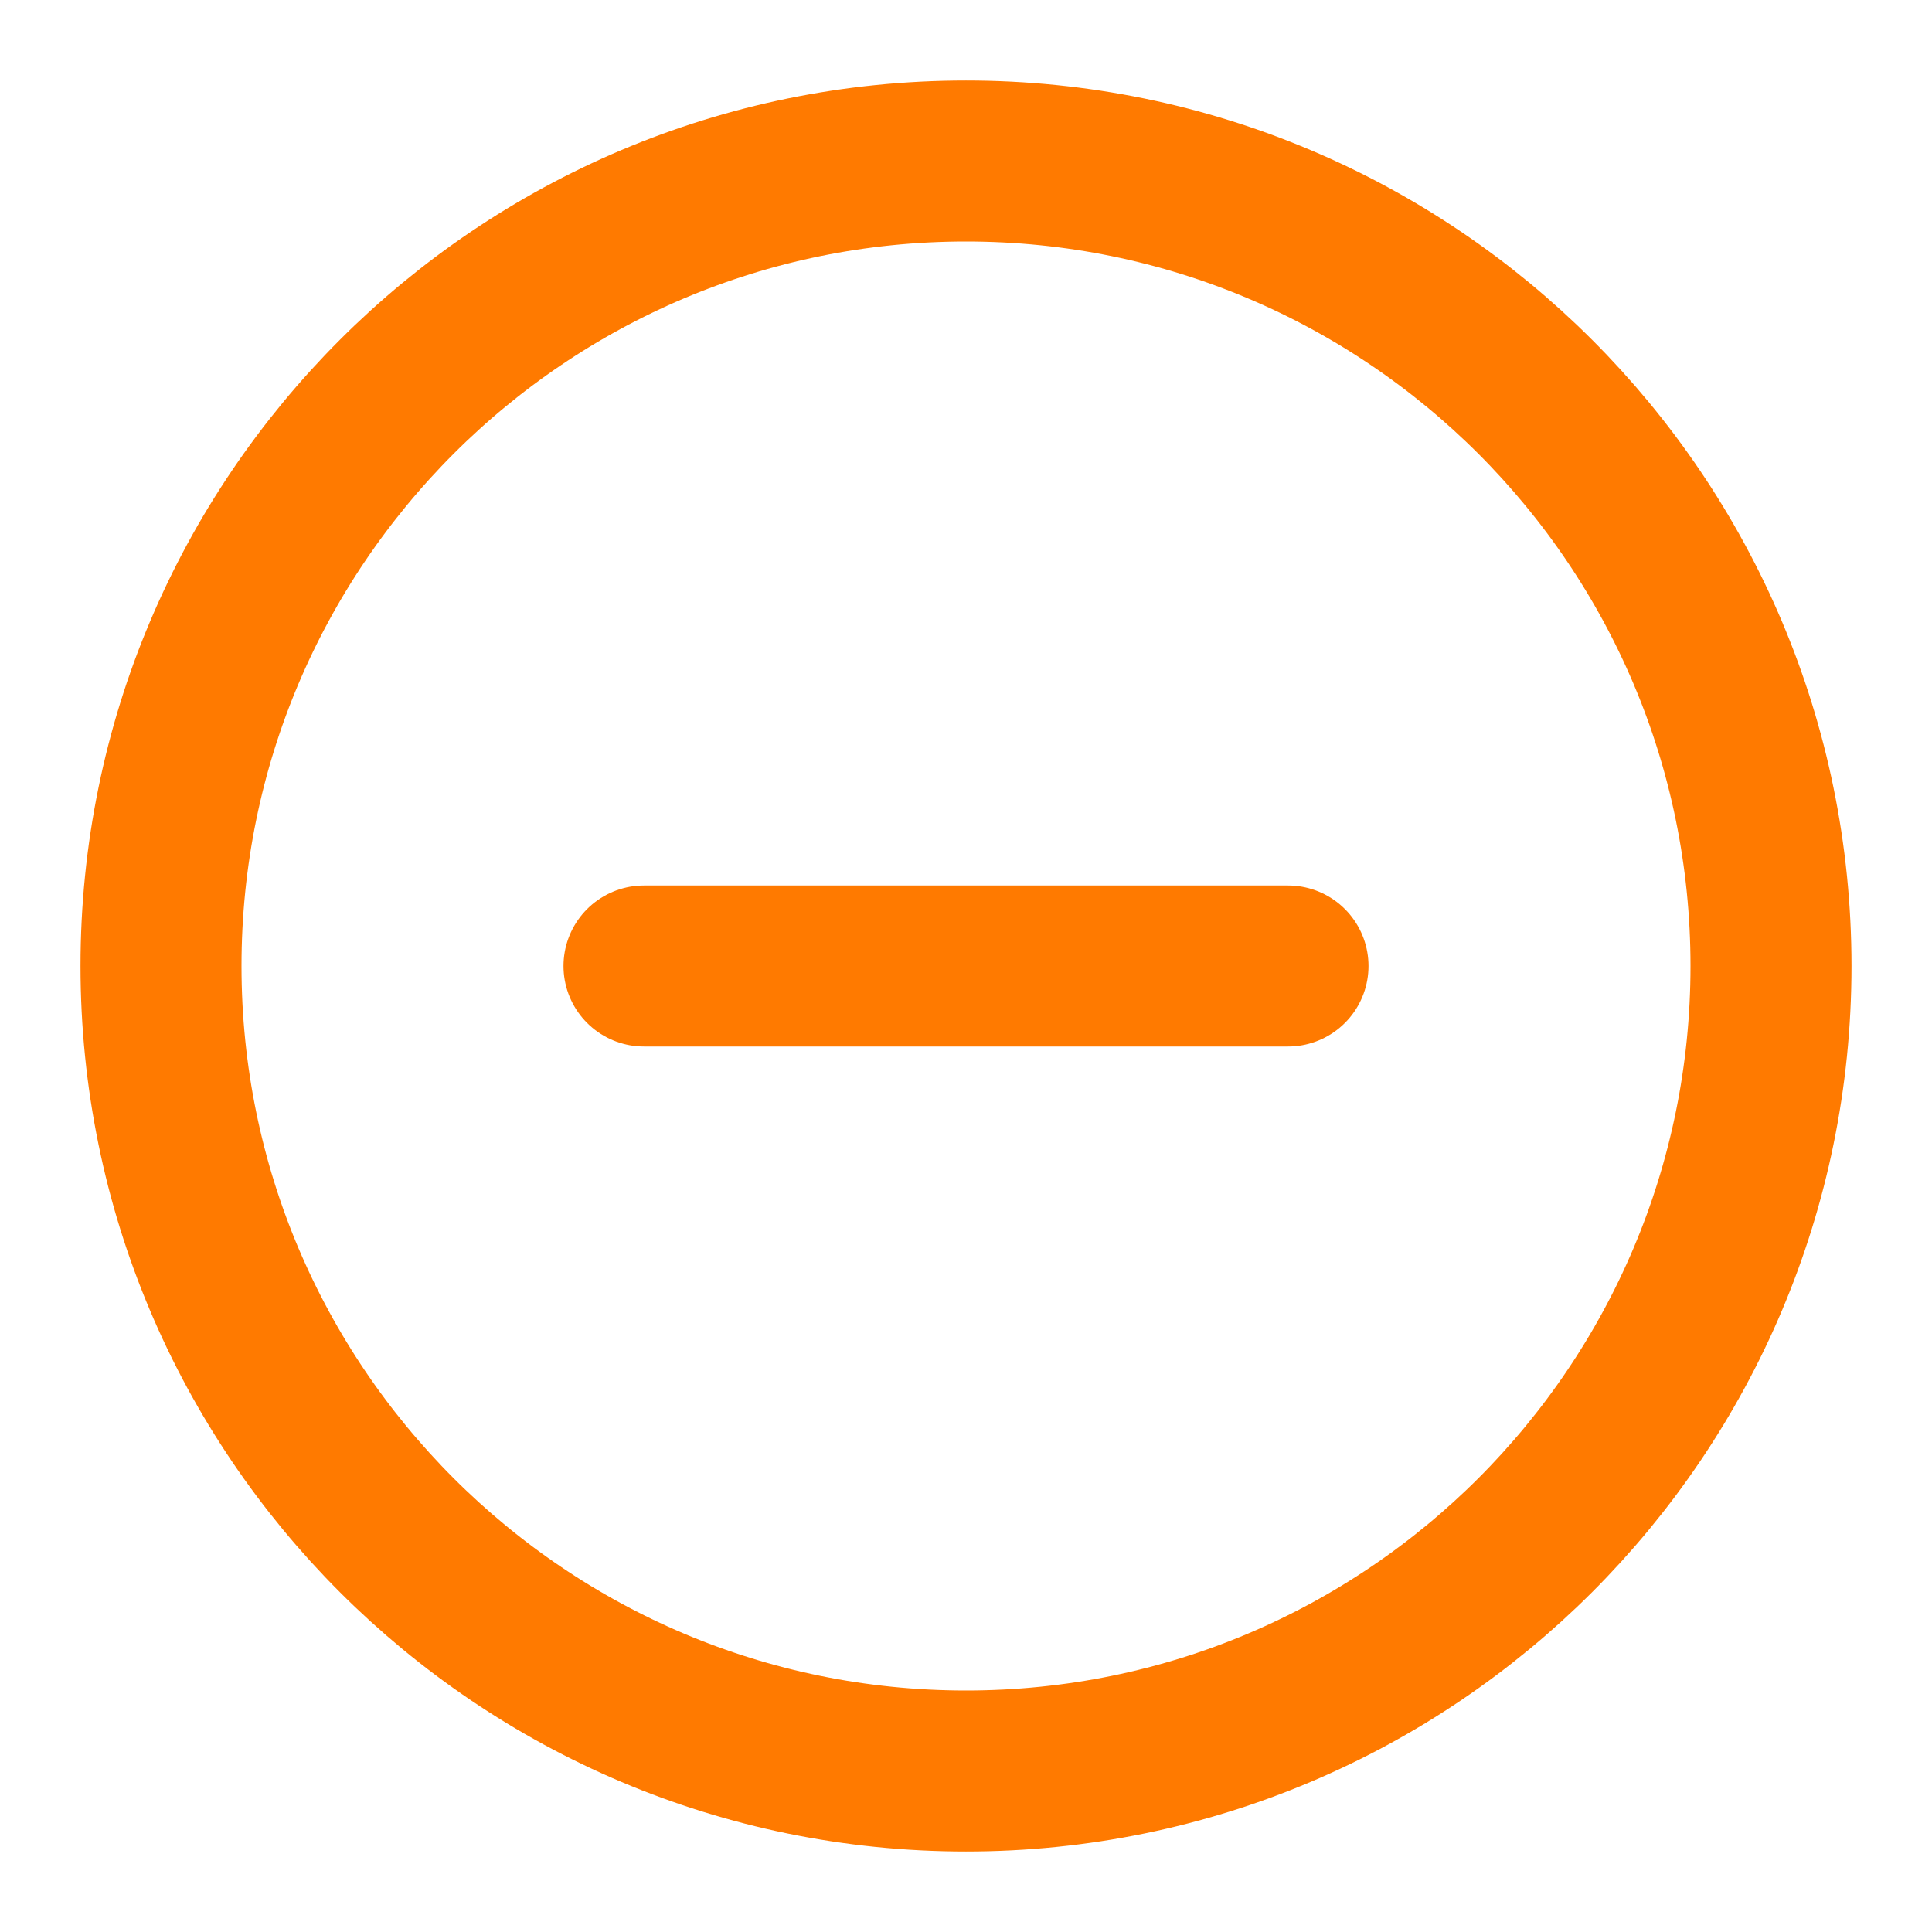
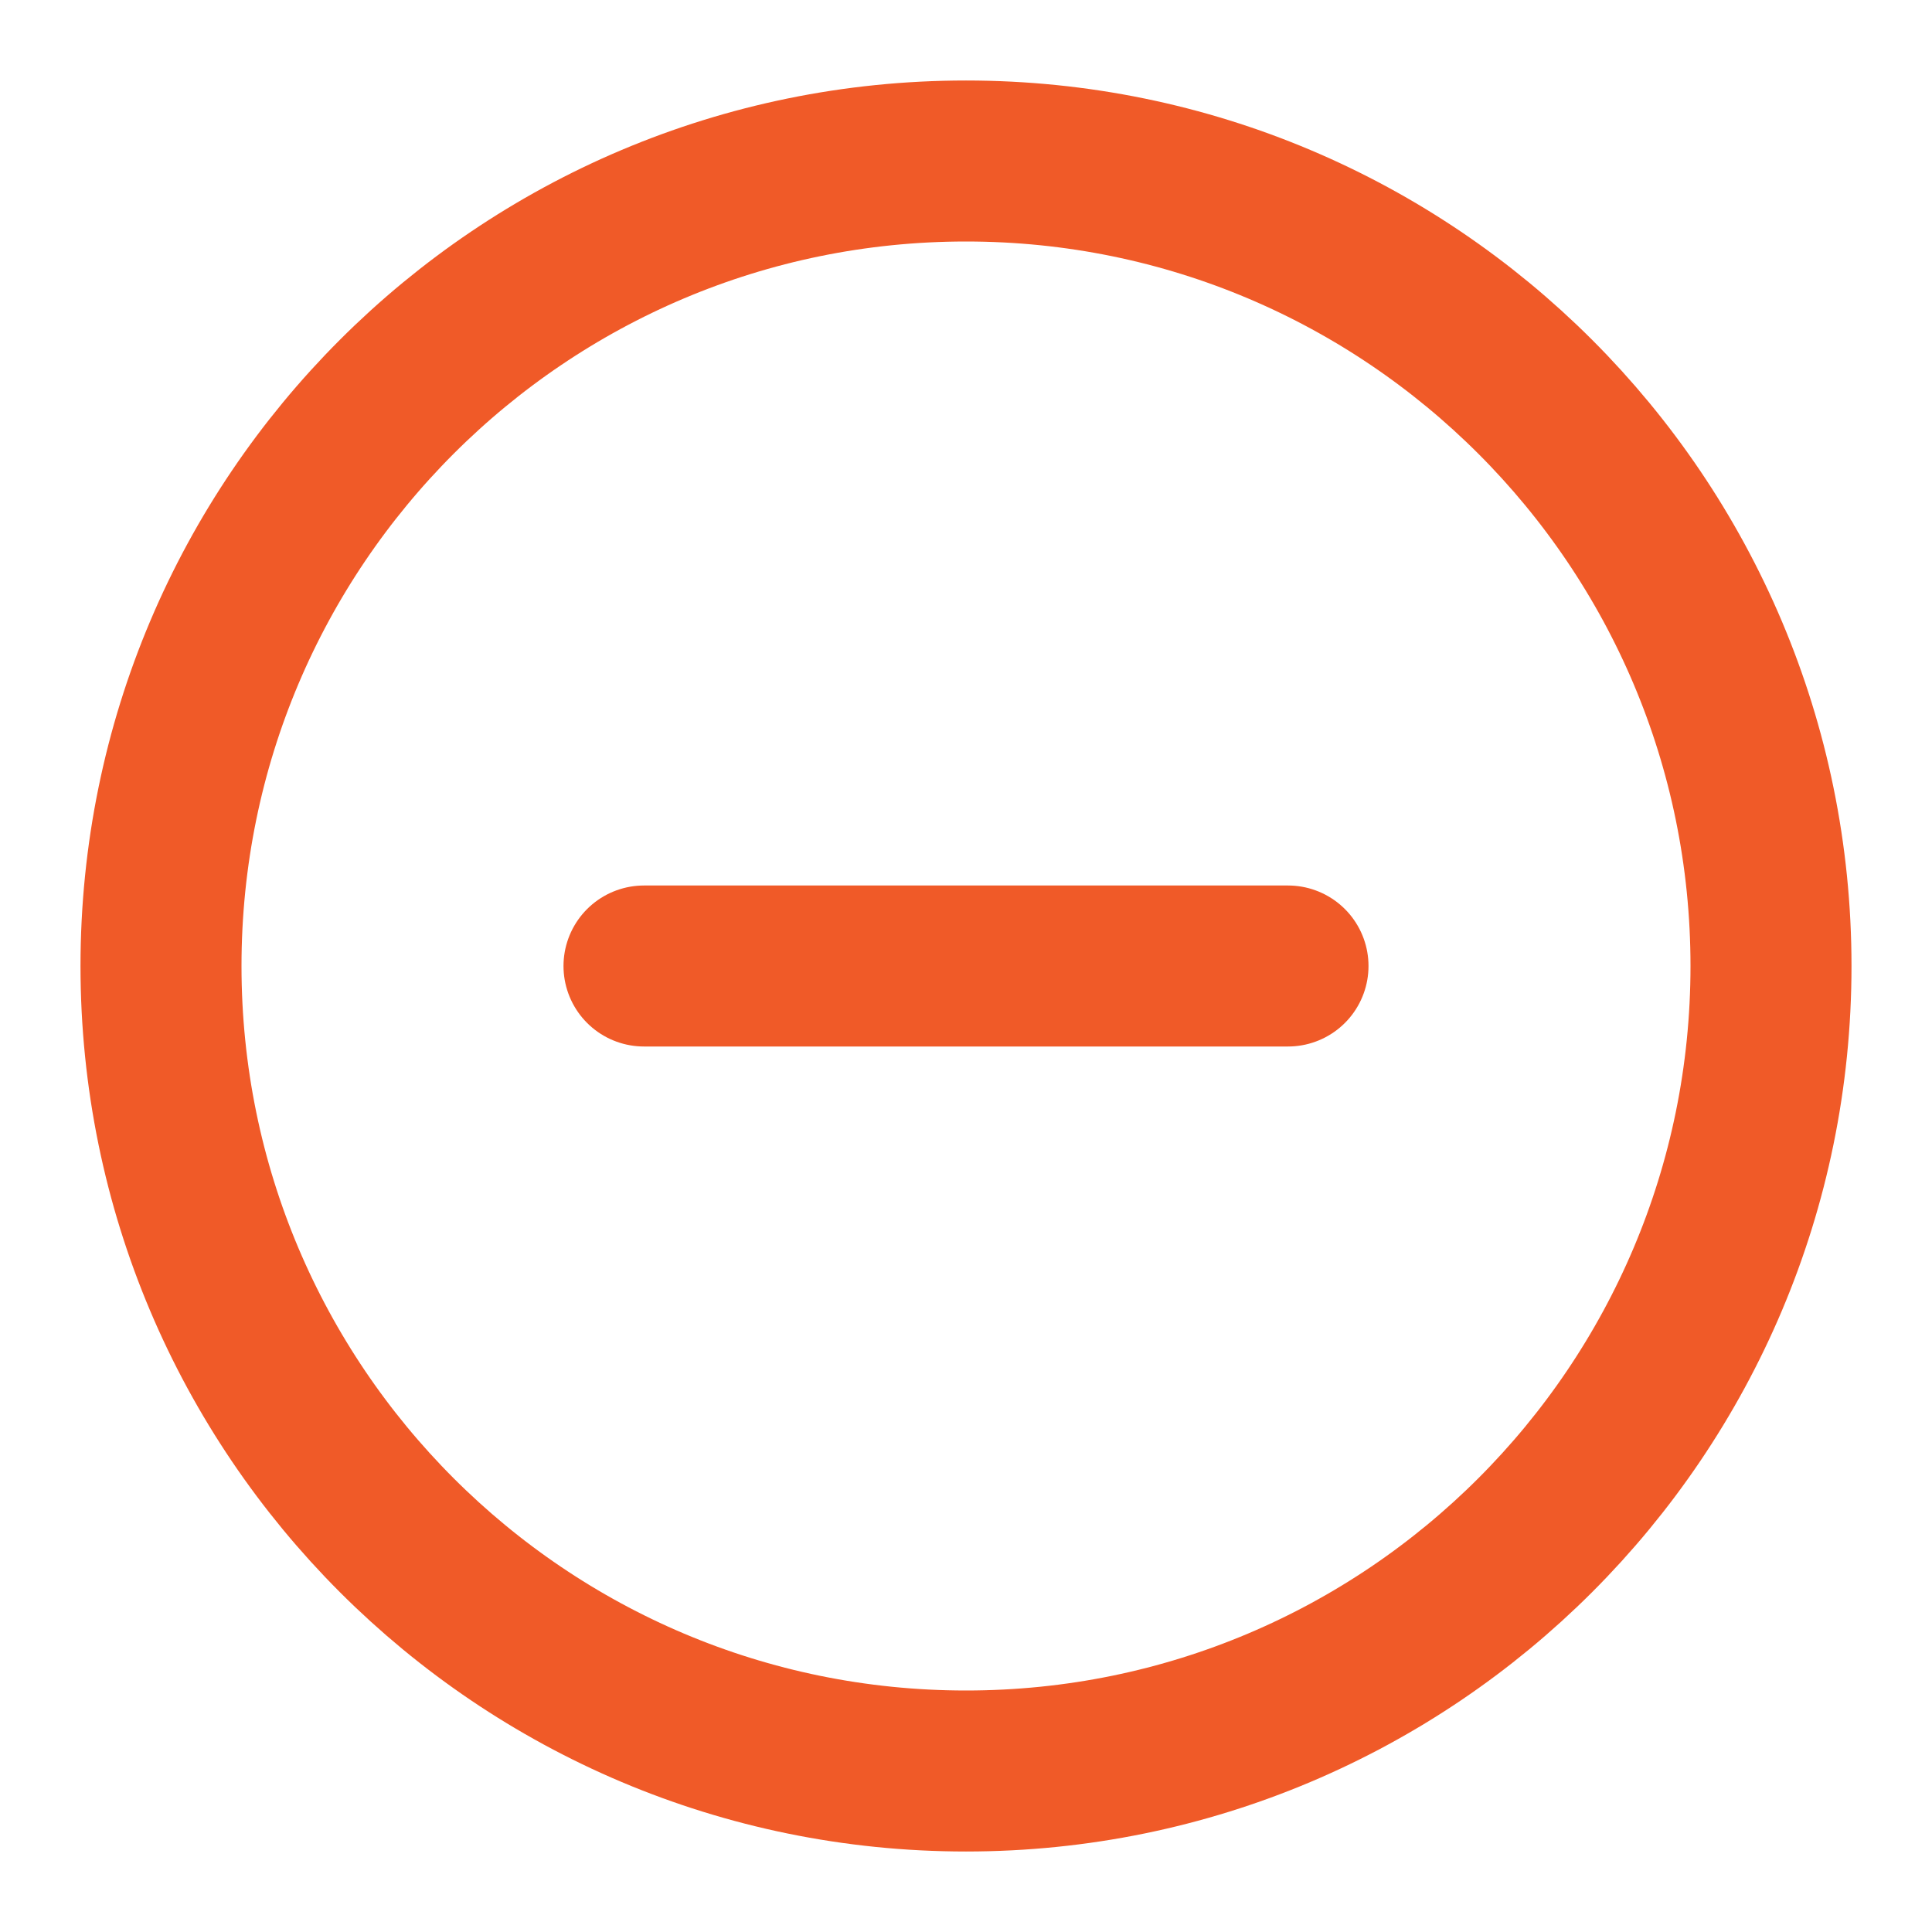
- <svg xmlns="http://www.w3.org/2000/svg" class="lucide lucide-circle-minus" width="24" height="24" viewBox="0 0 24 24" fill="none" stroke="#FF7A00" stroke-width="2" stroke-linecap="round" stroke-linejoin="round">
+ <svg xmlns="http://www.w3.org/2000/svg" class="lucide lucide-circle-minus" width="24" height="24" viewBox="0 0 24 24" fill="none" stroke="#F05A28" stroke-width="2" stroke-linecap="round" stroke-linejoin="round">
  <circle cx="12" cy="12" r="10" />
  <path d="M8 12h8" />
</svg>
